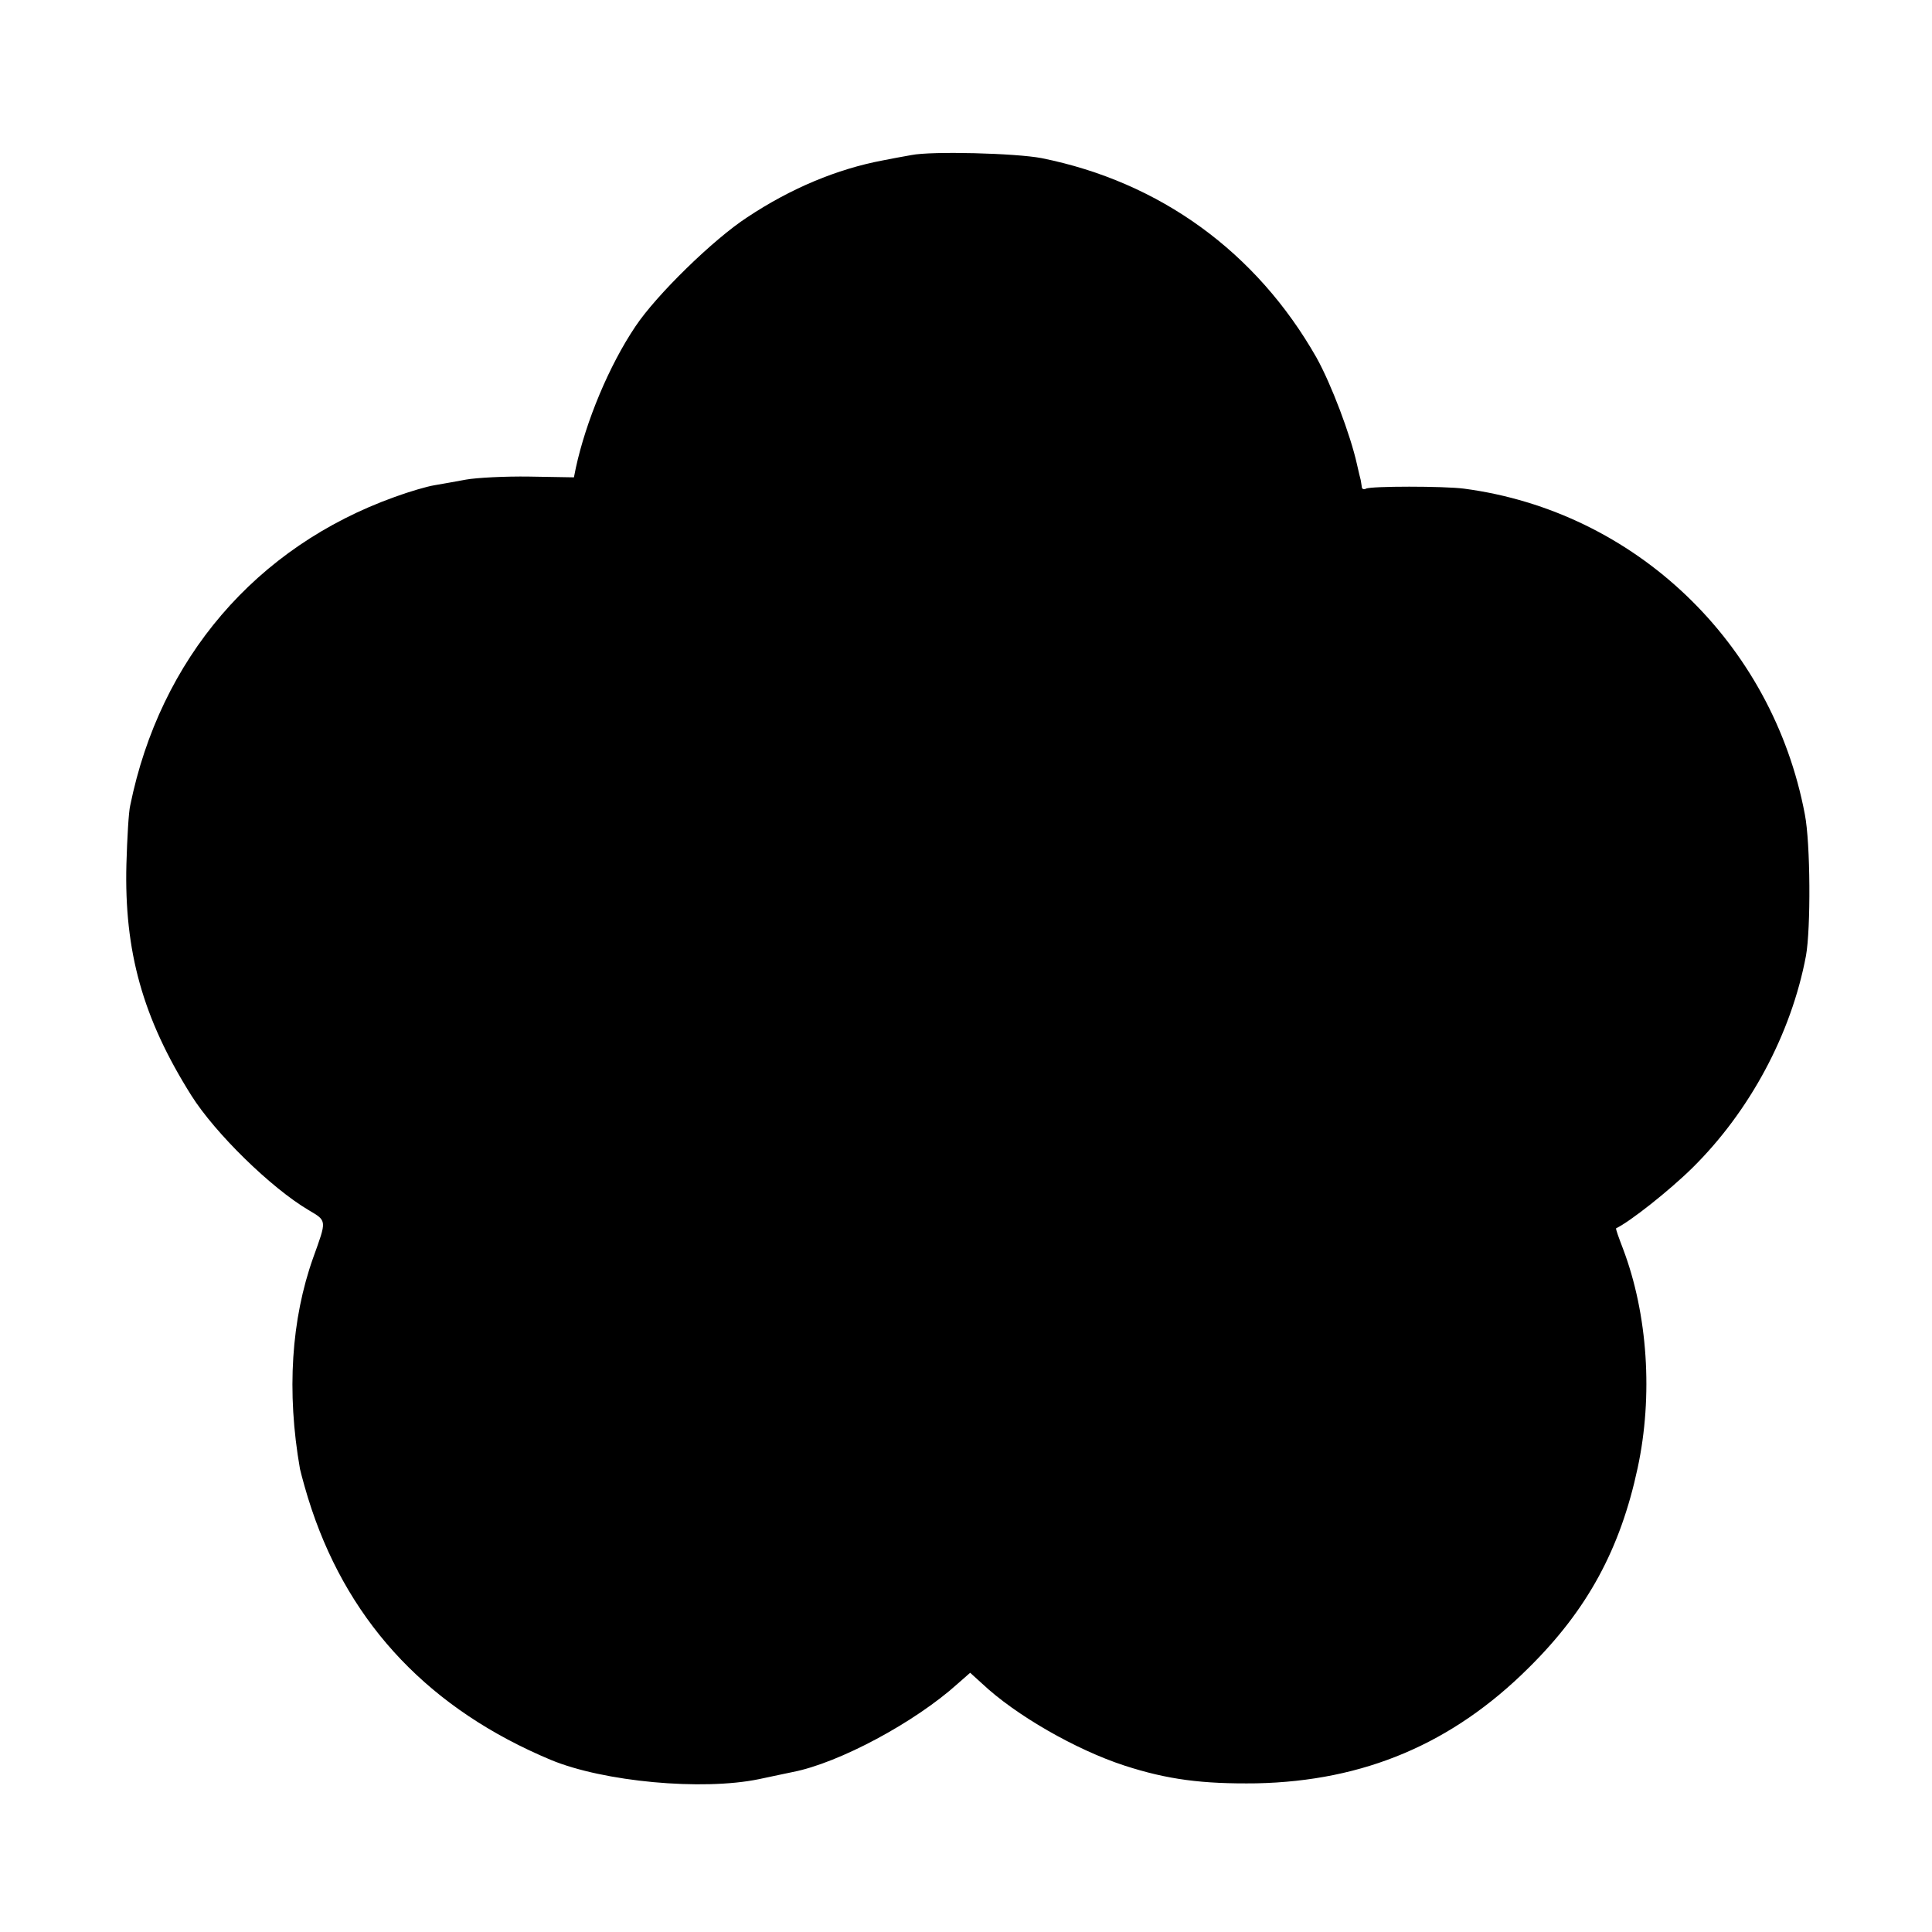
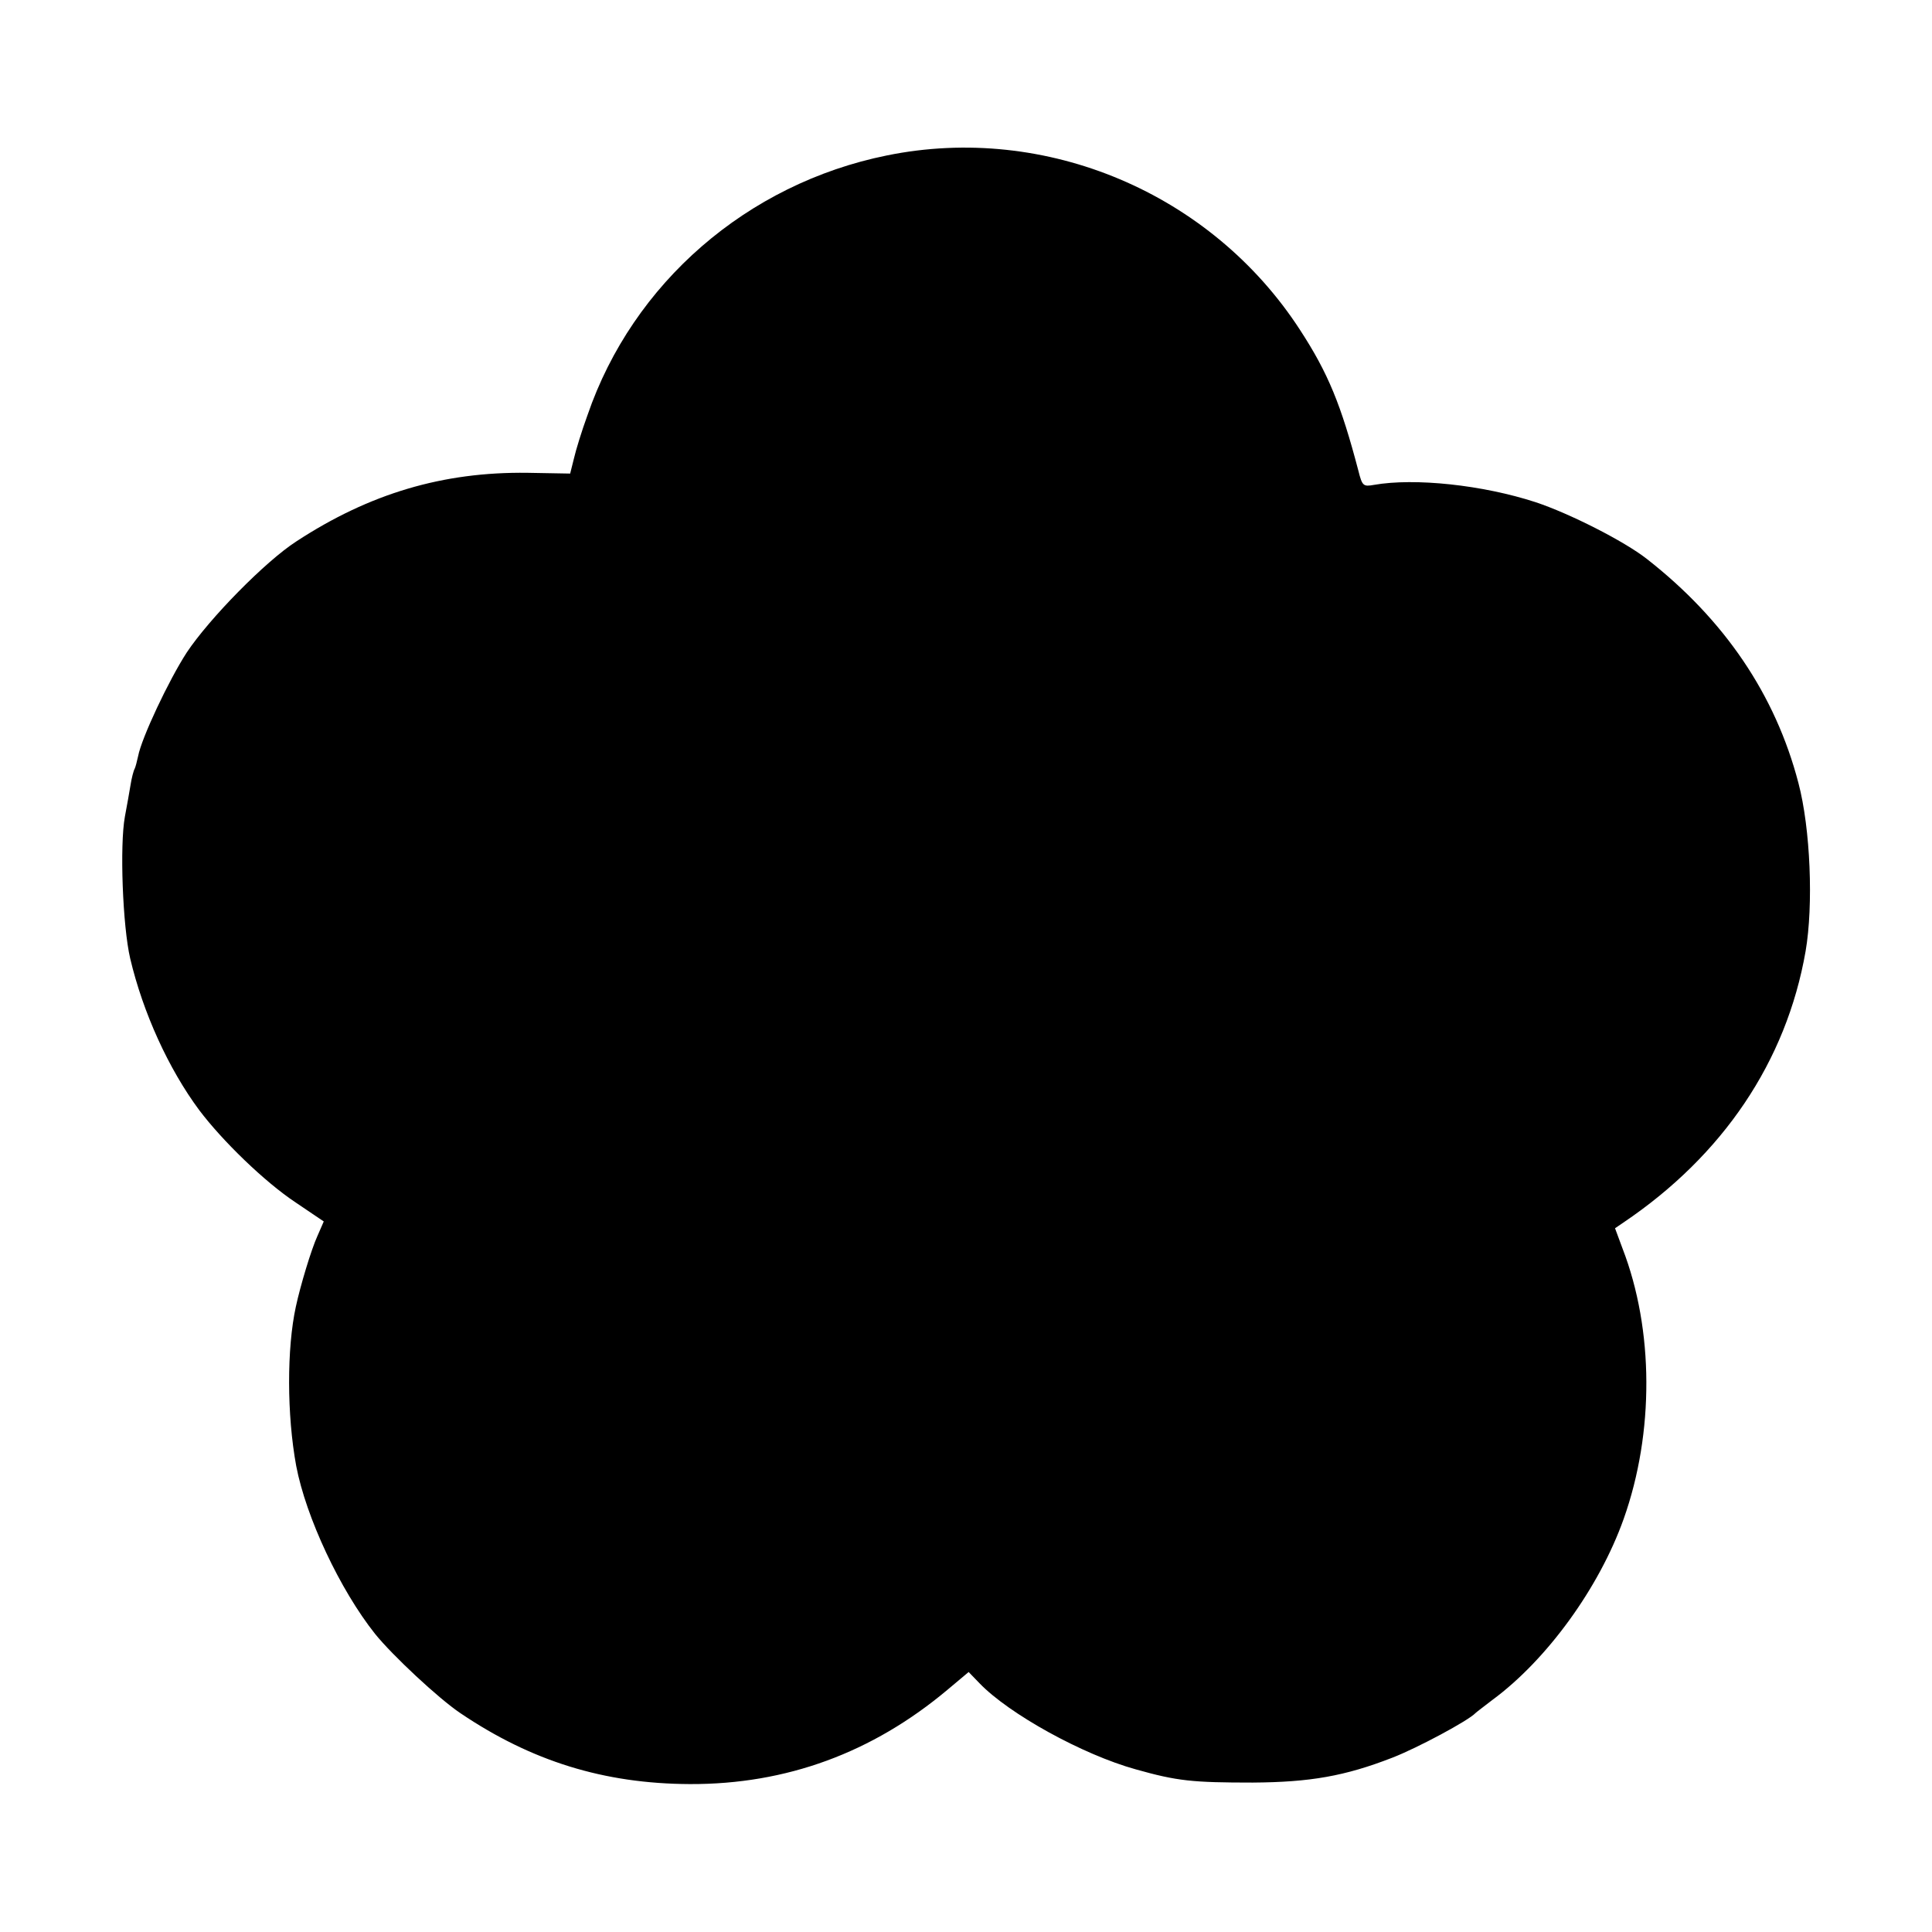
<svg xmlns="http://www.w3.org/2000/svg" version="1.0" width="512pt" height="512pt" viewBox="0 0 512 512" preserveAspectRatio="xMidYMid meet">
  <g transform="translate(0,512) scale(0.1,-0.1)" fill="#000000" stroke="none">
-     <path d="M2415 4709 c-22 -4 -56 -10 -75 -14 -122 -23 -244 -74 -360 -151 -89 -58 -240 -205 -296 -289 -70 -104 -131 -251 -158 -375 l-5 -25 -118 2 c-65 1 -140 -3 -168 -8 -27 -5 -66 -12 -84 -15 -19 -3 -67 -17 -105 -31 -368 -132 -622 -429 -701 -818 -4 -16 -8 -86 -10 -155 -6 -231 43 -408 172 -613 63 -100 211 -245 311 -304 49 -29 48 -26 12 -126 -58 -163 -71 -355 -35 -560 4 -17 17 -66 31 -107 104 -309 316 -531 634 -664 140 -58 401 -82 551 -51 36 8 77 16 90 19 123 24 324 132 437 234 l33 29 32 -29 c88 -83 248 -175 377 -217 114 -37 206 -49 350 -47 285 6 519 105 721 306 156 154 243 315 289 530 41 191 27 407 -39 581 -11 29 -20 53 -18 54 36 17 140 99 202 160 152 150 262 355 301 562 13 72 12 299 -3 375 -86 455 -450 803 -903 863 -53 7 -248 7 -260 0 -5 -3 -11 -1 -11 4 -1 6 -2 14 -3 19 -1 4 -6 23 -10 42 -17 77 -68 212 -107 282 -159 280 -415 466 -729 529 -68 13 -291 19 -345 8z" />
+     <path d="M2350 4708 c-370 -75 -673 -338 -793 -688 -15 -41 -31 -93 -36 -115 l-10 -40 -113 2 c-224 3 -419 -55 -613 -182 -82 -53 -230 -204 -290 -294 -48 -74 -120 -227 -129 -275 -3 -14 -7 -29 -9 -33 -3 -5 -8 -24 -11 -43 -3 -19 -10 -57 -15 -84 -14 -76 -6 -290 14 -376 34 -144 102 -293 183 -402 61 -81 173 -190 256 -245 l74 -50 -17 -39 c-16 -35 -45 -131 -57 -187 -24 -110 -24 -286 1 -422 26 -136 116 -328 209 -445 46 -57 168 -171 226 -210 188 -127 380 -187 608 -188 256 -1 484 83 683 250 l56 47 29 -30 c78 -81 273 -189 414 -228 110 -31 150 -35 310 -35 152 1 244 17 370 66 67 26 201 98 220 118 3 3 23 18 45 35 144 106 283 297 348 480 81 228 80 501 -3 716 l-20 54 22 15 c264 178 432 427 483 719 21 122 13 325 -19 446 -61 234 -196 433 -402 594 -60 47 -204 120 -294 150 -141 46 -321 65 -429 46 -28 -5 -31 -3 -41 37 -46 175 -80 259 -155 374 -235 362 -673 548 -1095 462z" />
  </g>
</svg>
